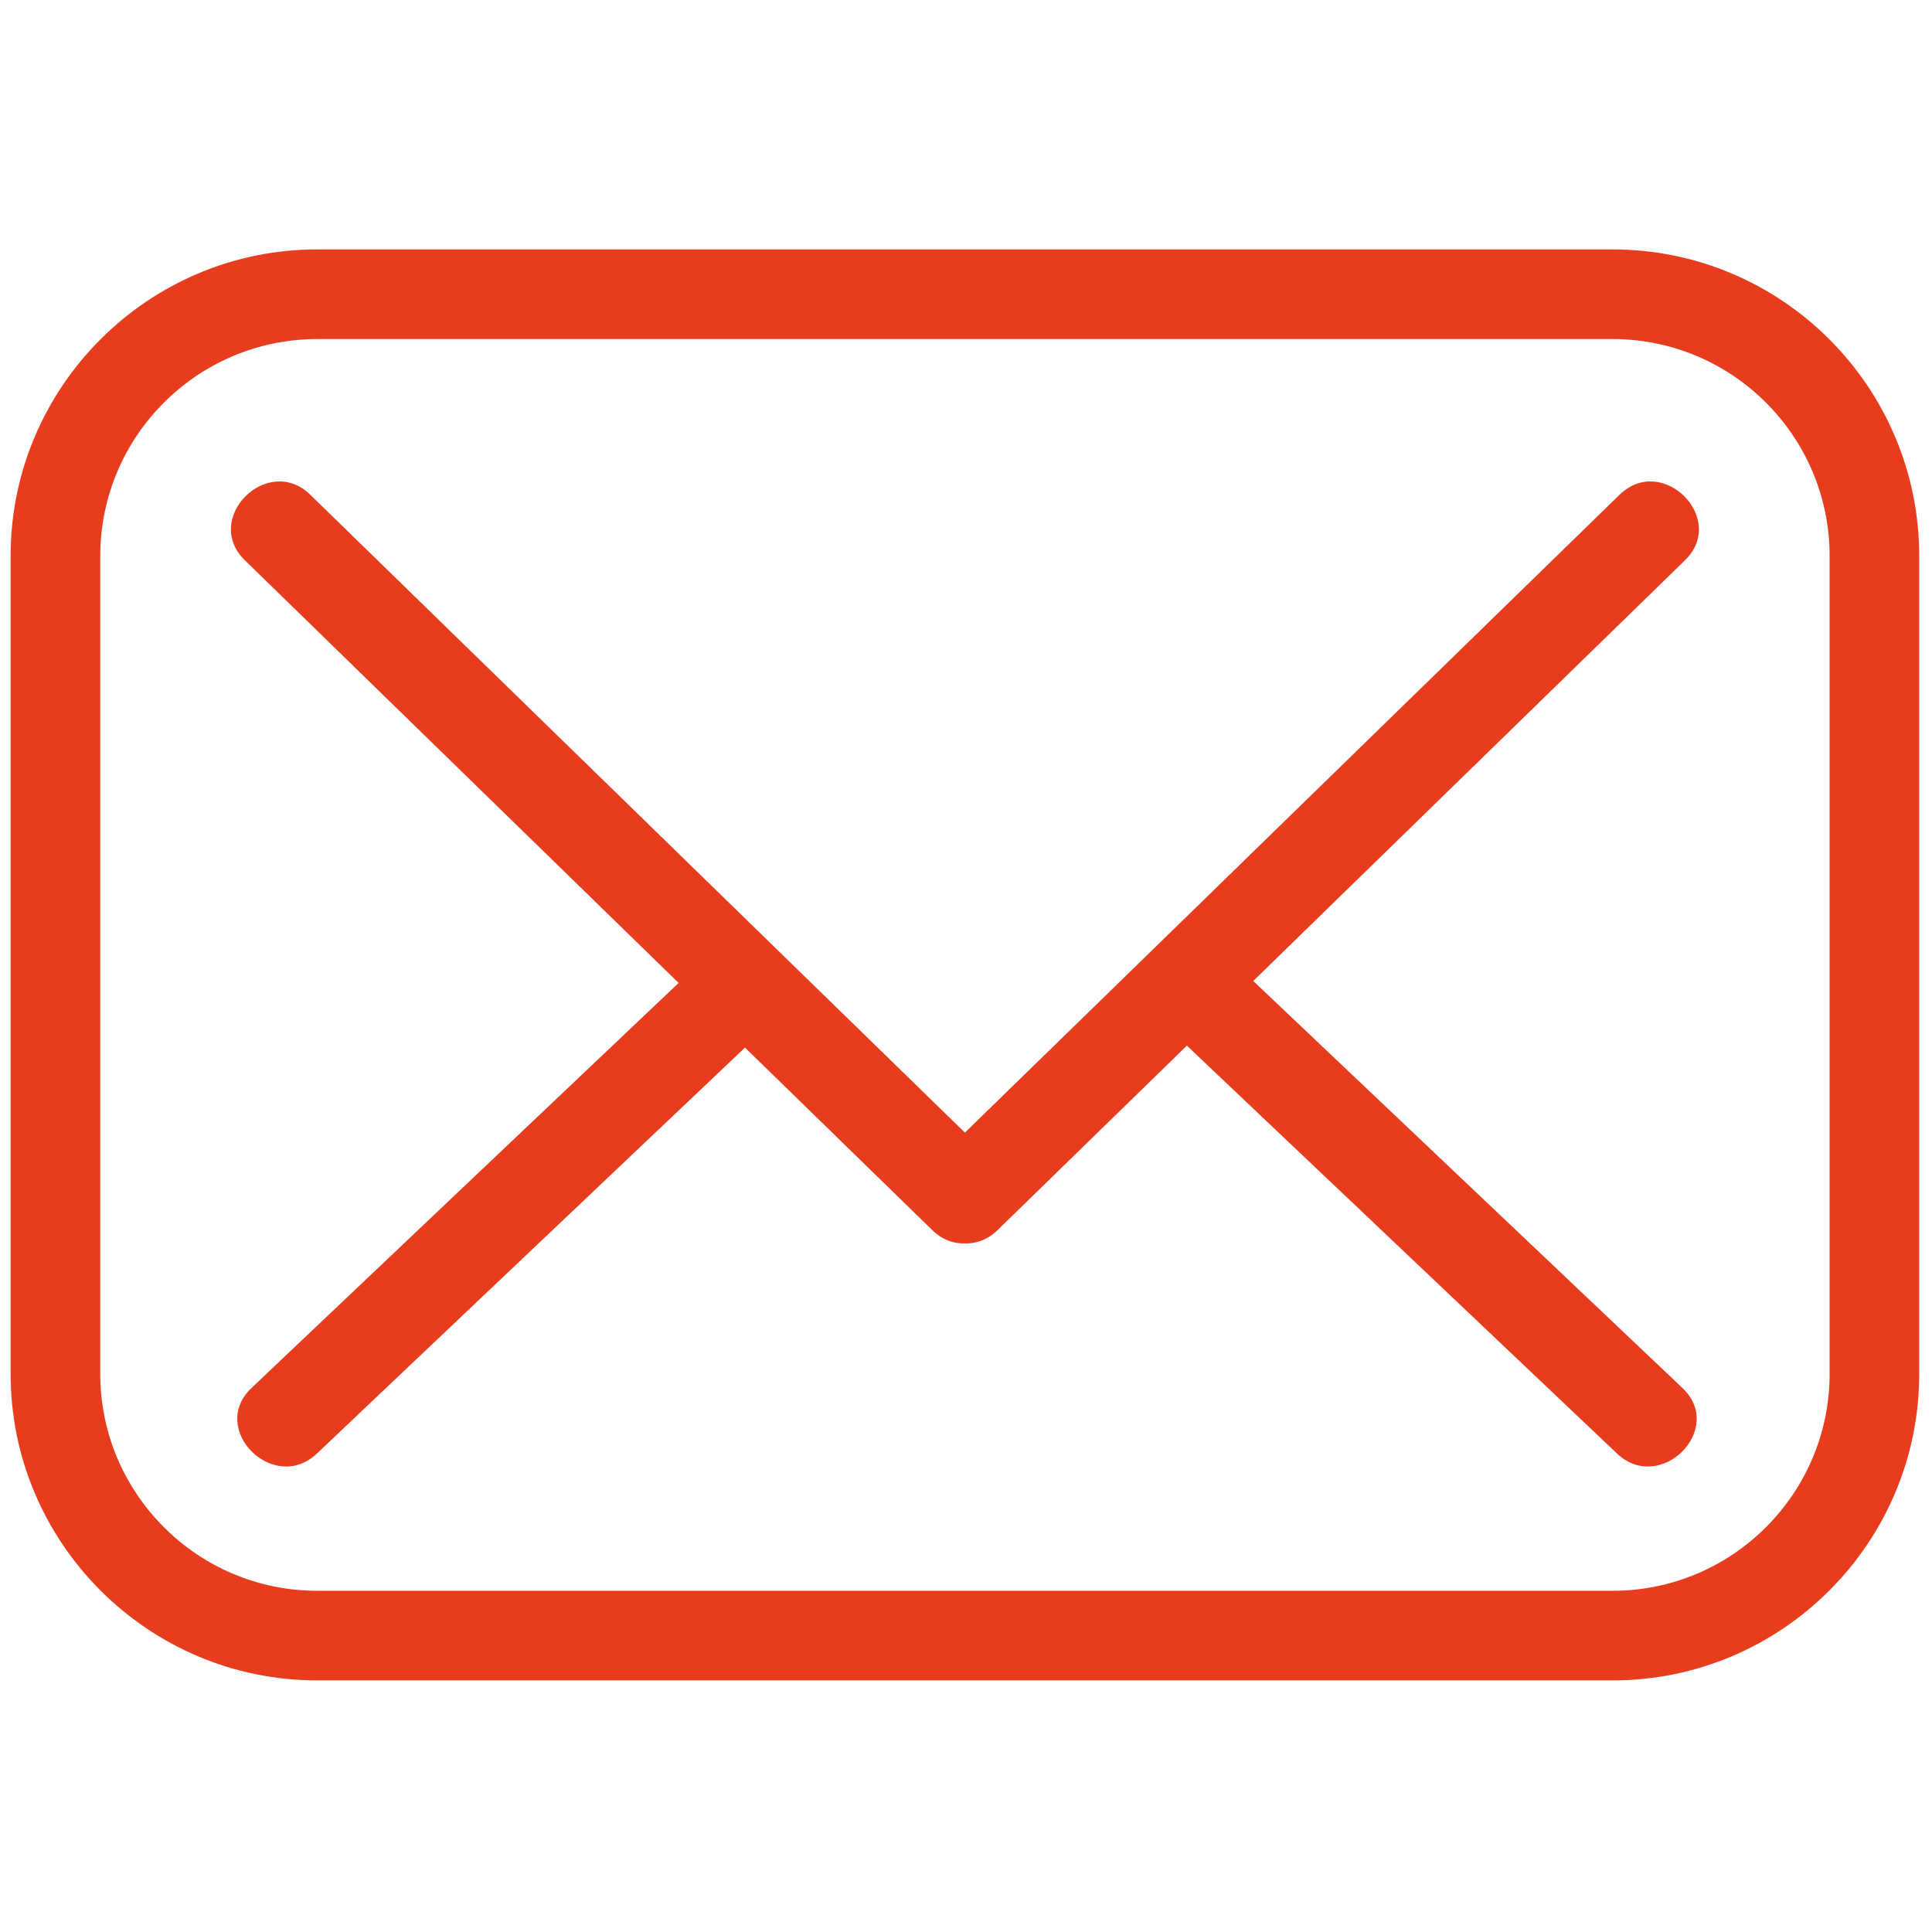
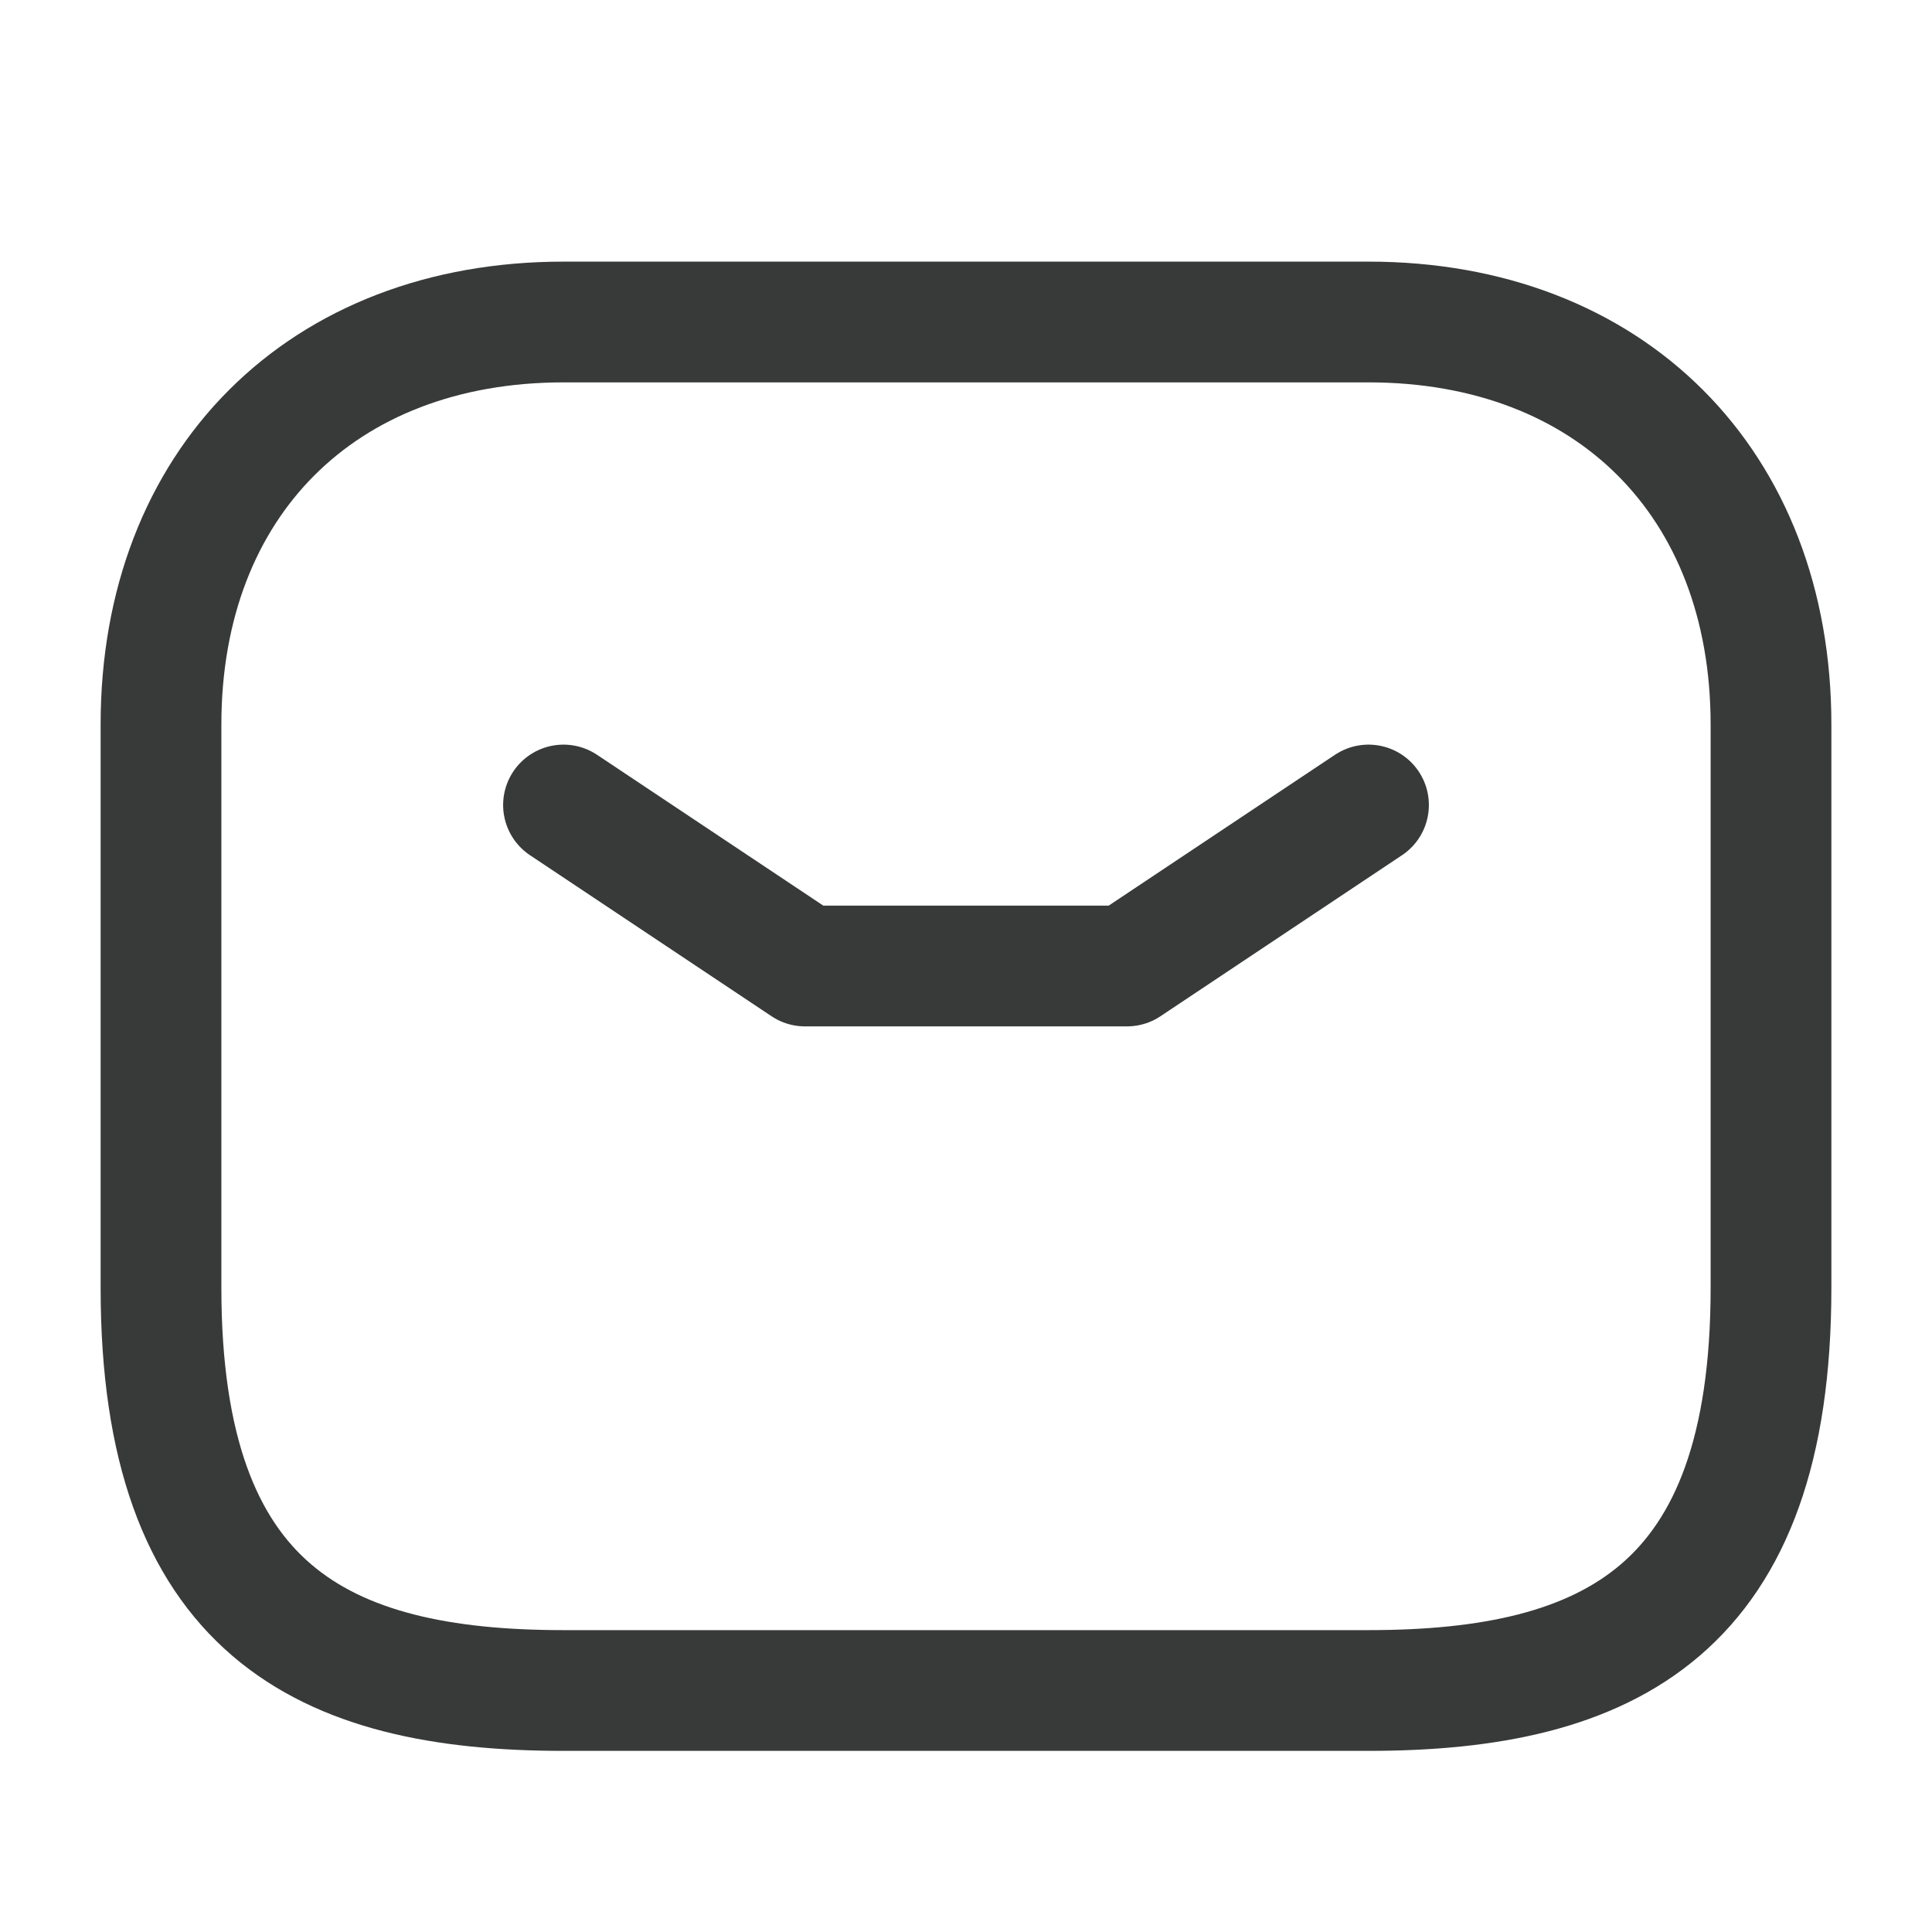
- <svg xmlns="http://www.w3.org/2000/svg" width="24" height="24" viewBox="0 0 256 256" xml:space="preserve">
-   <g style="stroke:none;stroke-width:0;stroke-dasharray:none;stroke-linecap:butt;stroke-linejoin:miter;stroke-miterlimit:10;fill:none;fill-rule:nonzero;opacity:1">
-     <path d="M75.546 78.738H14.455C6.484 78.738 0 72.254 0 64.283V25.716c0-7.97 6.485-14.455 14.455-14.455h61.091c7.97 0 14.454 6.485 14.454 14.455v38.567c0 7.971-6.484 14.455-14.454 14.455zm-61.091-63.25c-5.64 0-10.228 4.588-10.228 10.228v38.567c0 5.64 4.588 10.229 10.228 10.229h61.091c5.64 0 10.228-4.589 10.228-10.229V25.716c0-5.64-4.588-10.228-10.228-10.228H14.455z" style="stroke:none;stroke-width:1;stroke-dasharray:none;stroke-linecap:butt;stroke-linejoin:miter;stroke-miterlimit:10;fill:#e73d1e;fill-rule:nonzero;opacity:1" transform="matrix(2.81 0 0 2.81 1.407 1.407)" />
-     <path d="M11.044 25.917 43.456 57.5c2.014 1.962 5.105-1.122 3.088-3.088L14.132 22.83c-2.014-1.963-5.105 1.122-3.088 3.087z" style="stroke:none;stroke-width:1;stroke-dasharray:none;stroke-linecap:butt;stroke-linejoin:miter;stroke-miterlimit:10;fill:#e73d1e;fill-rule:nonzero;opacity:1" transform="matrix(2.81 0 0 2.81 1.407 1.407)" />
-     <path d="m46.544 57.5 32.412-31.582c2.016-1.965-1.073-5.051-3.088-3.088L43.456 54.412c-2.016 1.965 1.073 5.051 3.088 3.088z" style="stroke:none;stroke-width:1;stroke-dasharray:none;stroke-linecap:butt;stroke-linejoin:miter;stroke-miterlimit:10;fill:#e73d1e;fill-rule:nonzero;opacity:1" transform="matrix(2.81 0 0 2.81 1.407 1.407)" />
-     <path d="M78.837 64.952 57.269 44.499c-2.039-1.933-5.132 1.149-3.088 3.088L75.749 68.04c2.039 1.933 5.132-1.15 3.088-3.088zm-64.391 3.087 21.568-20.453c2.043-1.938-1.048-5.022-3.088-3.088L11.358 64.951c-2.043 1.938 1.048 5.023 3.088 3.088z" style="stroke:none;stroke-width:1;stroke-dasharray:none;stroke-linecap:butt;stroke-linejoin:miter;stroke-miterlimit:10;fill:#e73d1e;fill-rule:nonzero;opacity:1" transform="matrix(2.81 0 0 2.81 1.407 1.407)" />
-   </g>
+ <svg xmlns="http://www.w3.org/2000/svg" fill="none" viewBox="2 2 24 24">
+   <path stroke="#383A39" stroke-linecap="round" stroke-linejoin="round" stroke-miterlimit="10" stroke-width="1.5" d="M19 23H9c-3 0-5-1-5-5v-7c0-3 2-5 5-5h10c3 0 5 2 5 5v7c0 4-2 5-5 5Z" />
+   <path stroke="#383A39" stroke-linecap="round" stroke-linejoin="round" stroke-miterlimit="10" stroke-width="1.5" d="m19 12-3 2h-4l-3-2" />
</svg>
